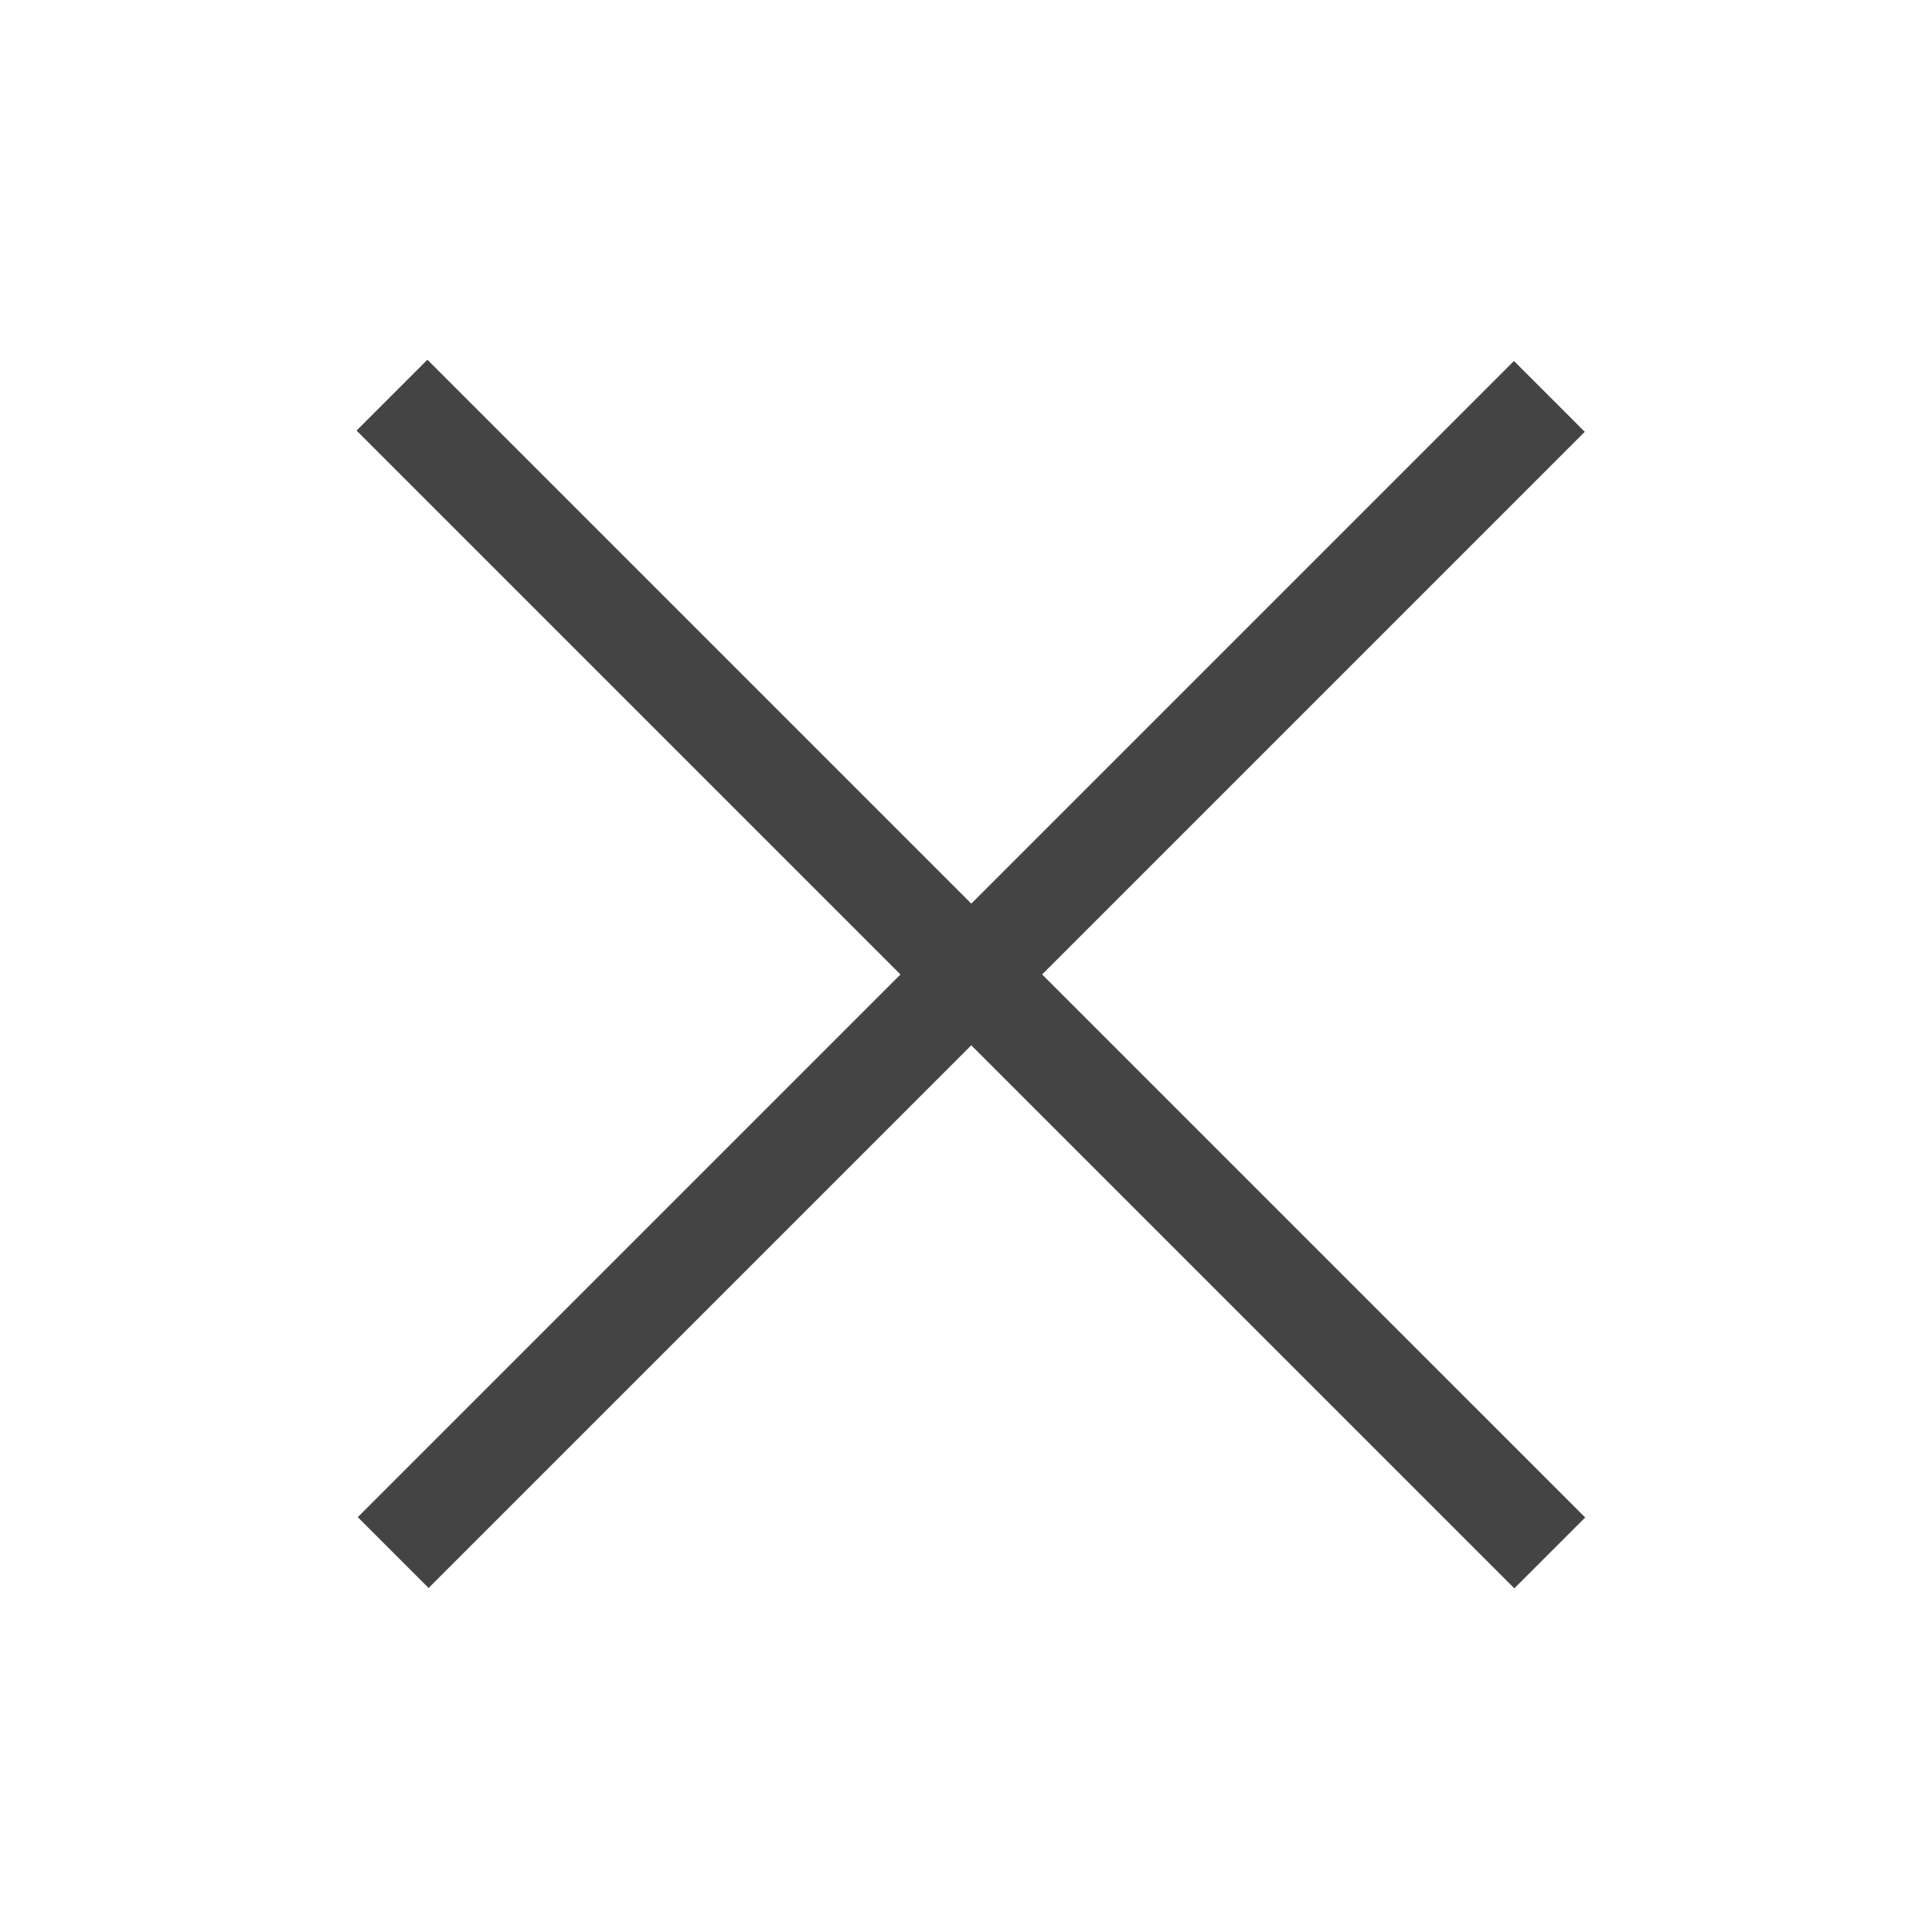
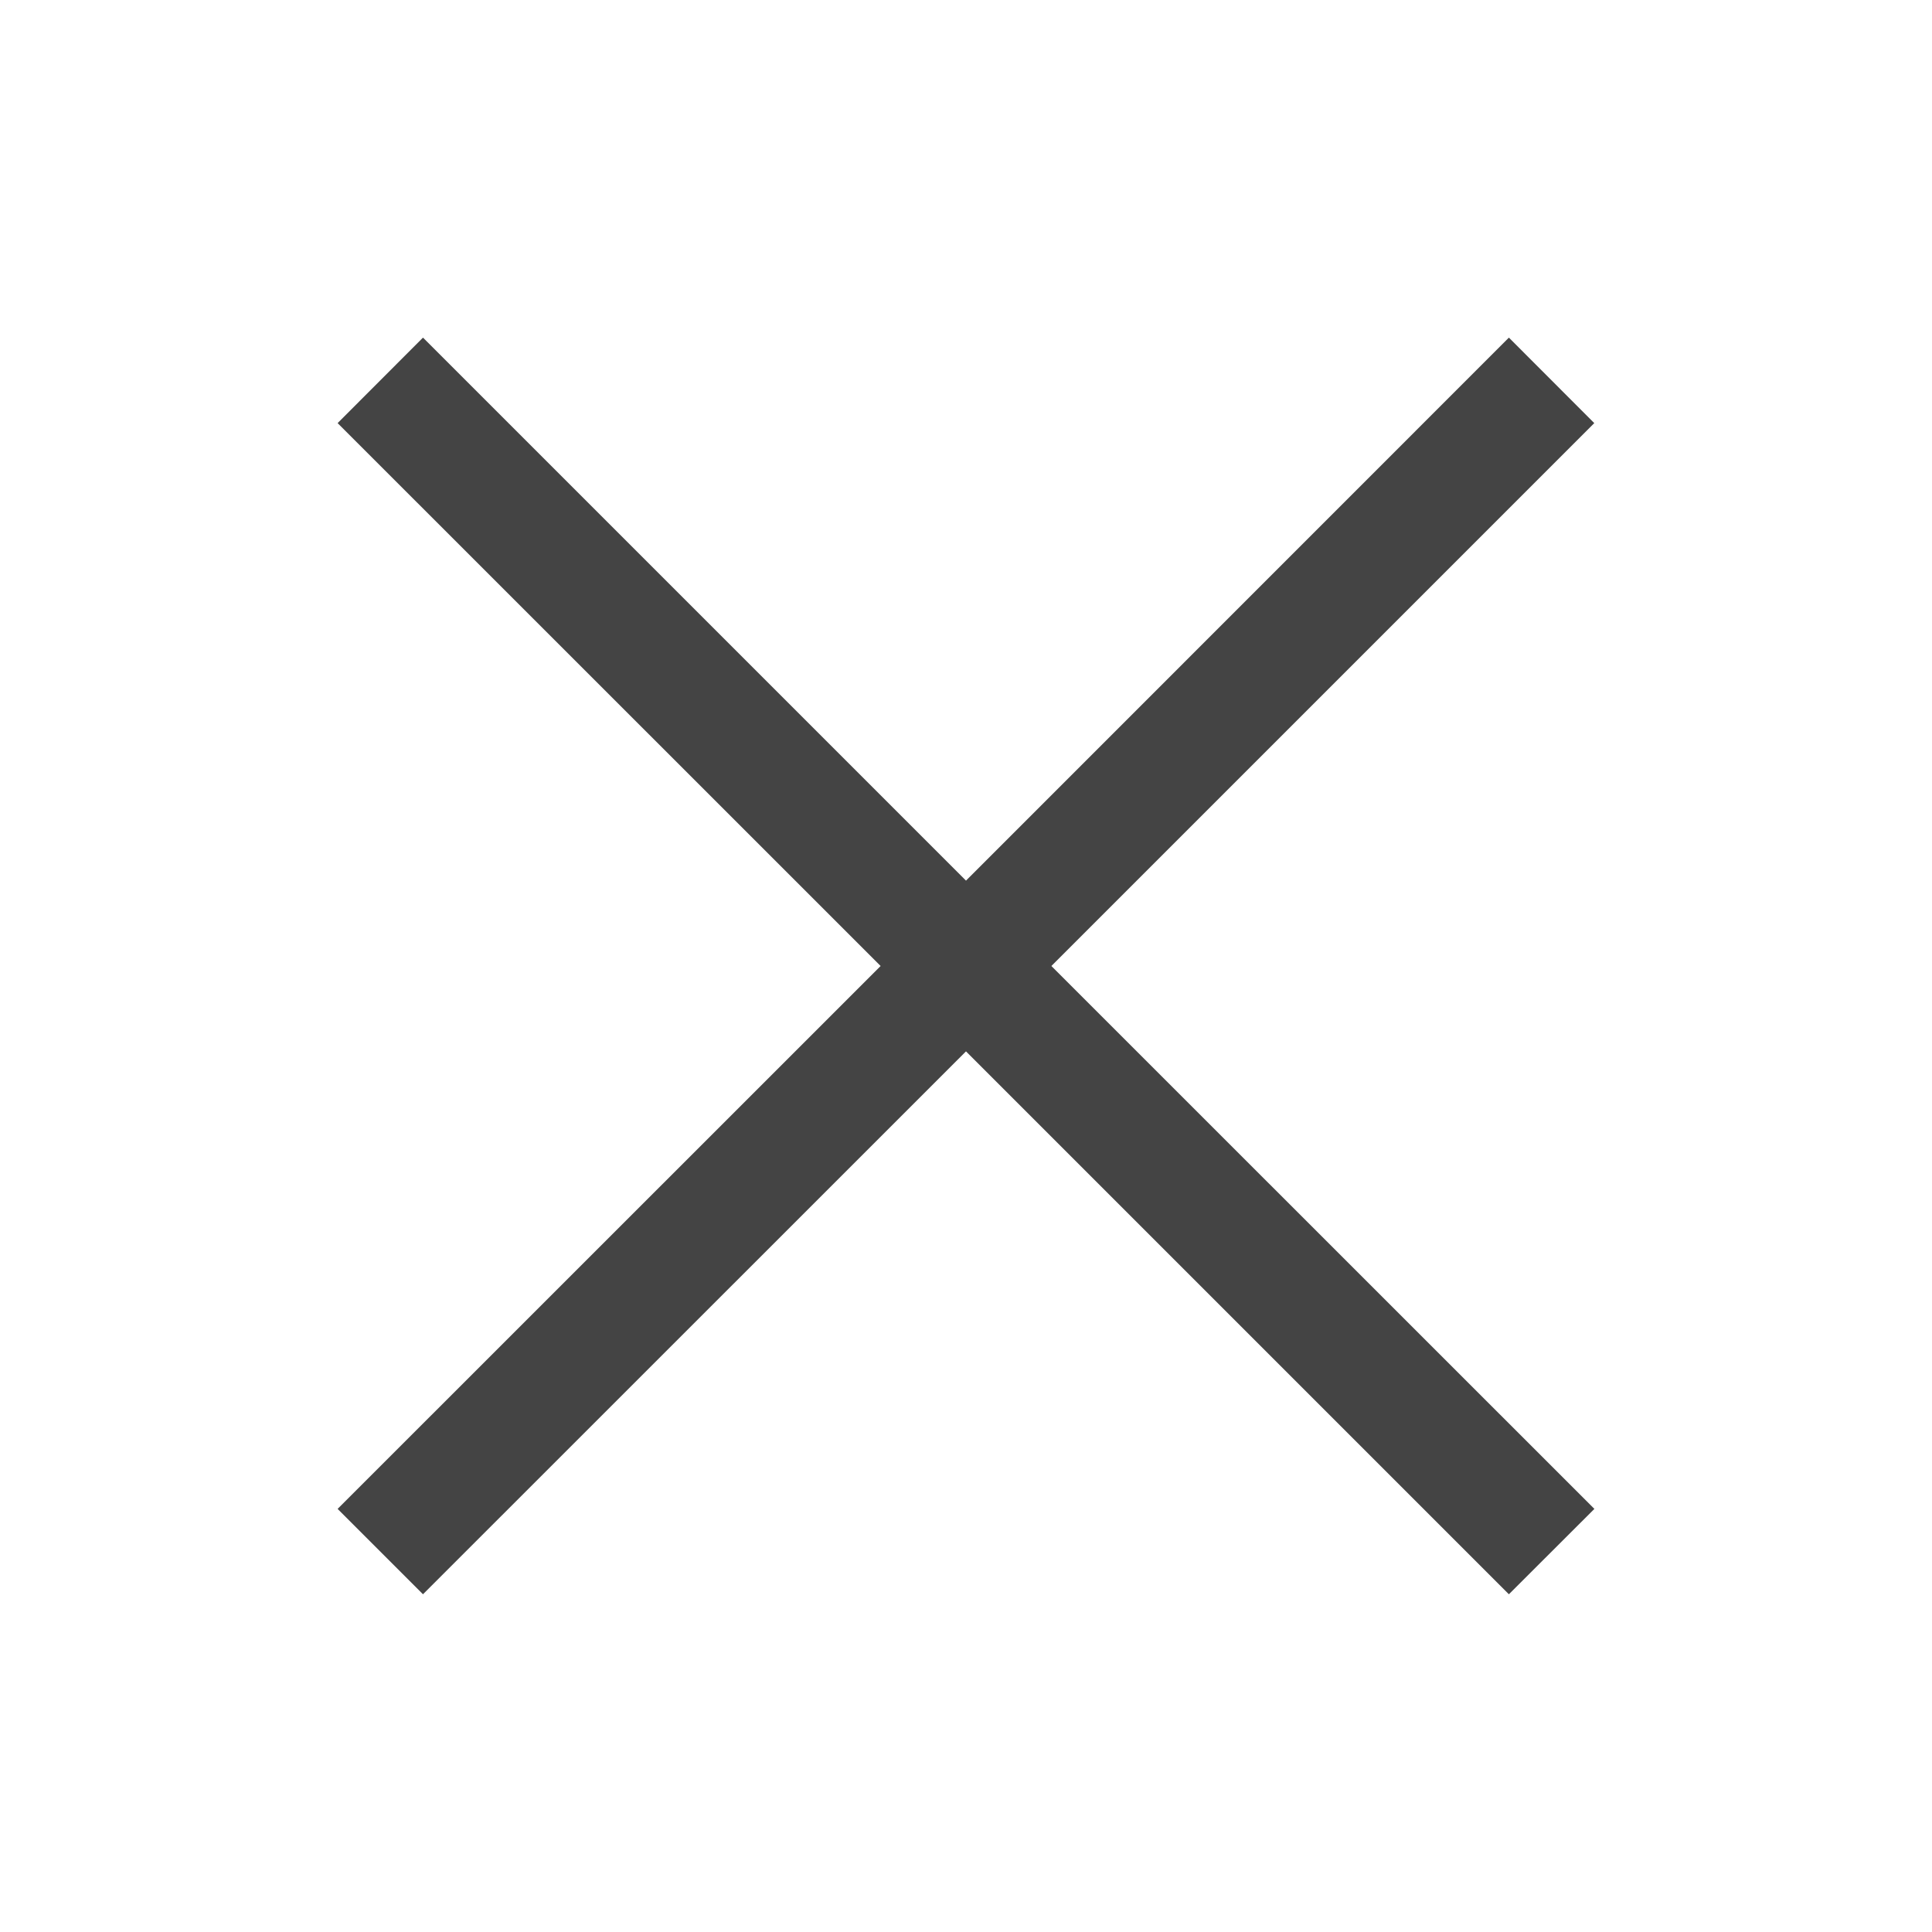
- <svg xmlns="http://www.w3.org/2000/svg" width="15px" height="15px" viewBox="0 0 100 100" preserveAspectRatio="xMidYMid" class="lds-rolling" version="1.1" id="svg4" xml:space="preserve" style="animation-play-state: running; animation-delay: 0s; background: none;">
-   <defs id="defs8" />
-   <g id="g290">
-     <path style="color:#000000;fill:#444444;fill-rule:evenodd;stroke-linecap:square;stroke-miterlimit:0;-inkscape-stroke:none;paint-order:fill markers stroke" d="m 22.123,18.619 -3.668,3.668 1.834,1.834 56.258,56.258 1.834,1.834 3.668,-3.668 -1.834,-1.834 -56.26,-56.258 z" id="path1143" />
-     <g id="path1145">
-       <path style="color:#000000;fill:#808080;fill-rule:evenodd;stroke-width:5.183;stroke-linecap:square;stroke-linejoin:round;-inkscape-stroke:none" d="M 78.363,22.35 22.185,78.528" id="path304" />
-       <path style="color:#000000;fill:#444444;fill-rule:evenodd;stroke-linecap:square;stroke-linejoin:round;-inkscape-stroke:none" d="m 78.363,18.684 -1.834,1.834 -56.178,56.178 -1.832,1.832 3.666,3.666 1.832,-1.834 56.178,-56.178 1.832,-1.832 z" id="path306" />
-     </g>
-   </g>
+ <svg xmlns="http://www.w3.org/2000/svg" width="16" height="16" viewBox="0 0 16 16" fill="none">
+   <path d="m8 7.293 4.496-4.497.707.708L8.707 8l4.497 4.496-.708.707L8 8.707l-4.497 4.496-.707-.707L7.293 8 2.796 3.504l.707-.708L8 7.293Z" fill="#444" />
</svg>
